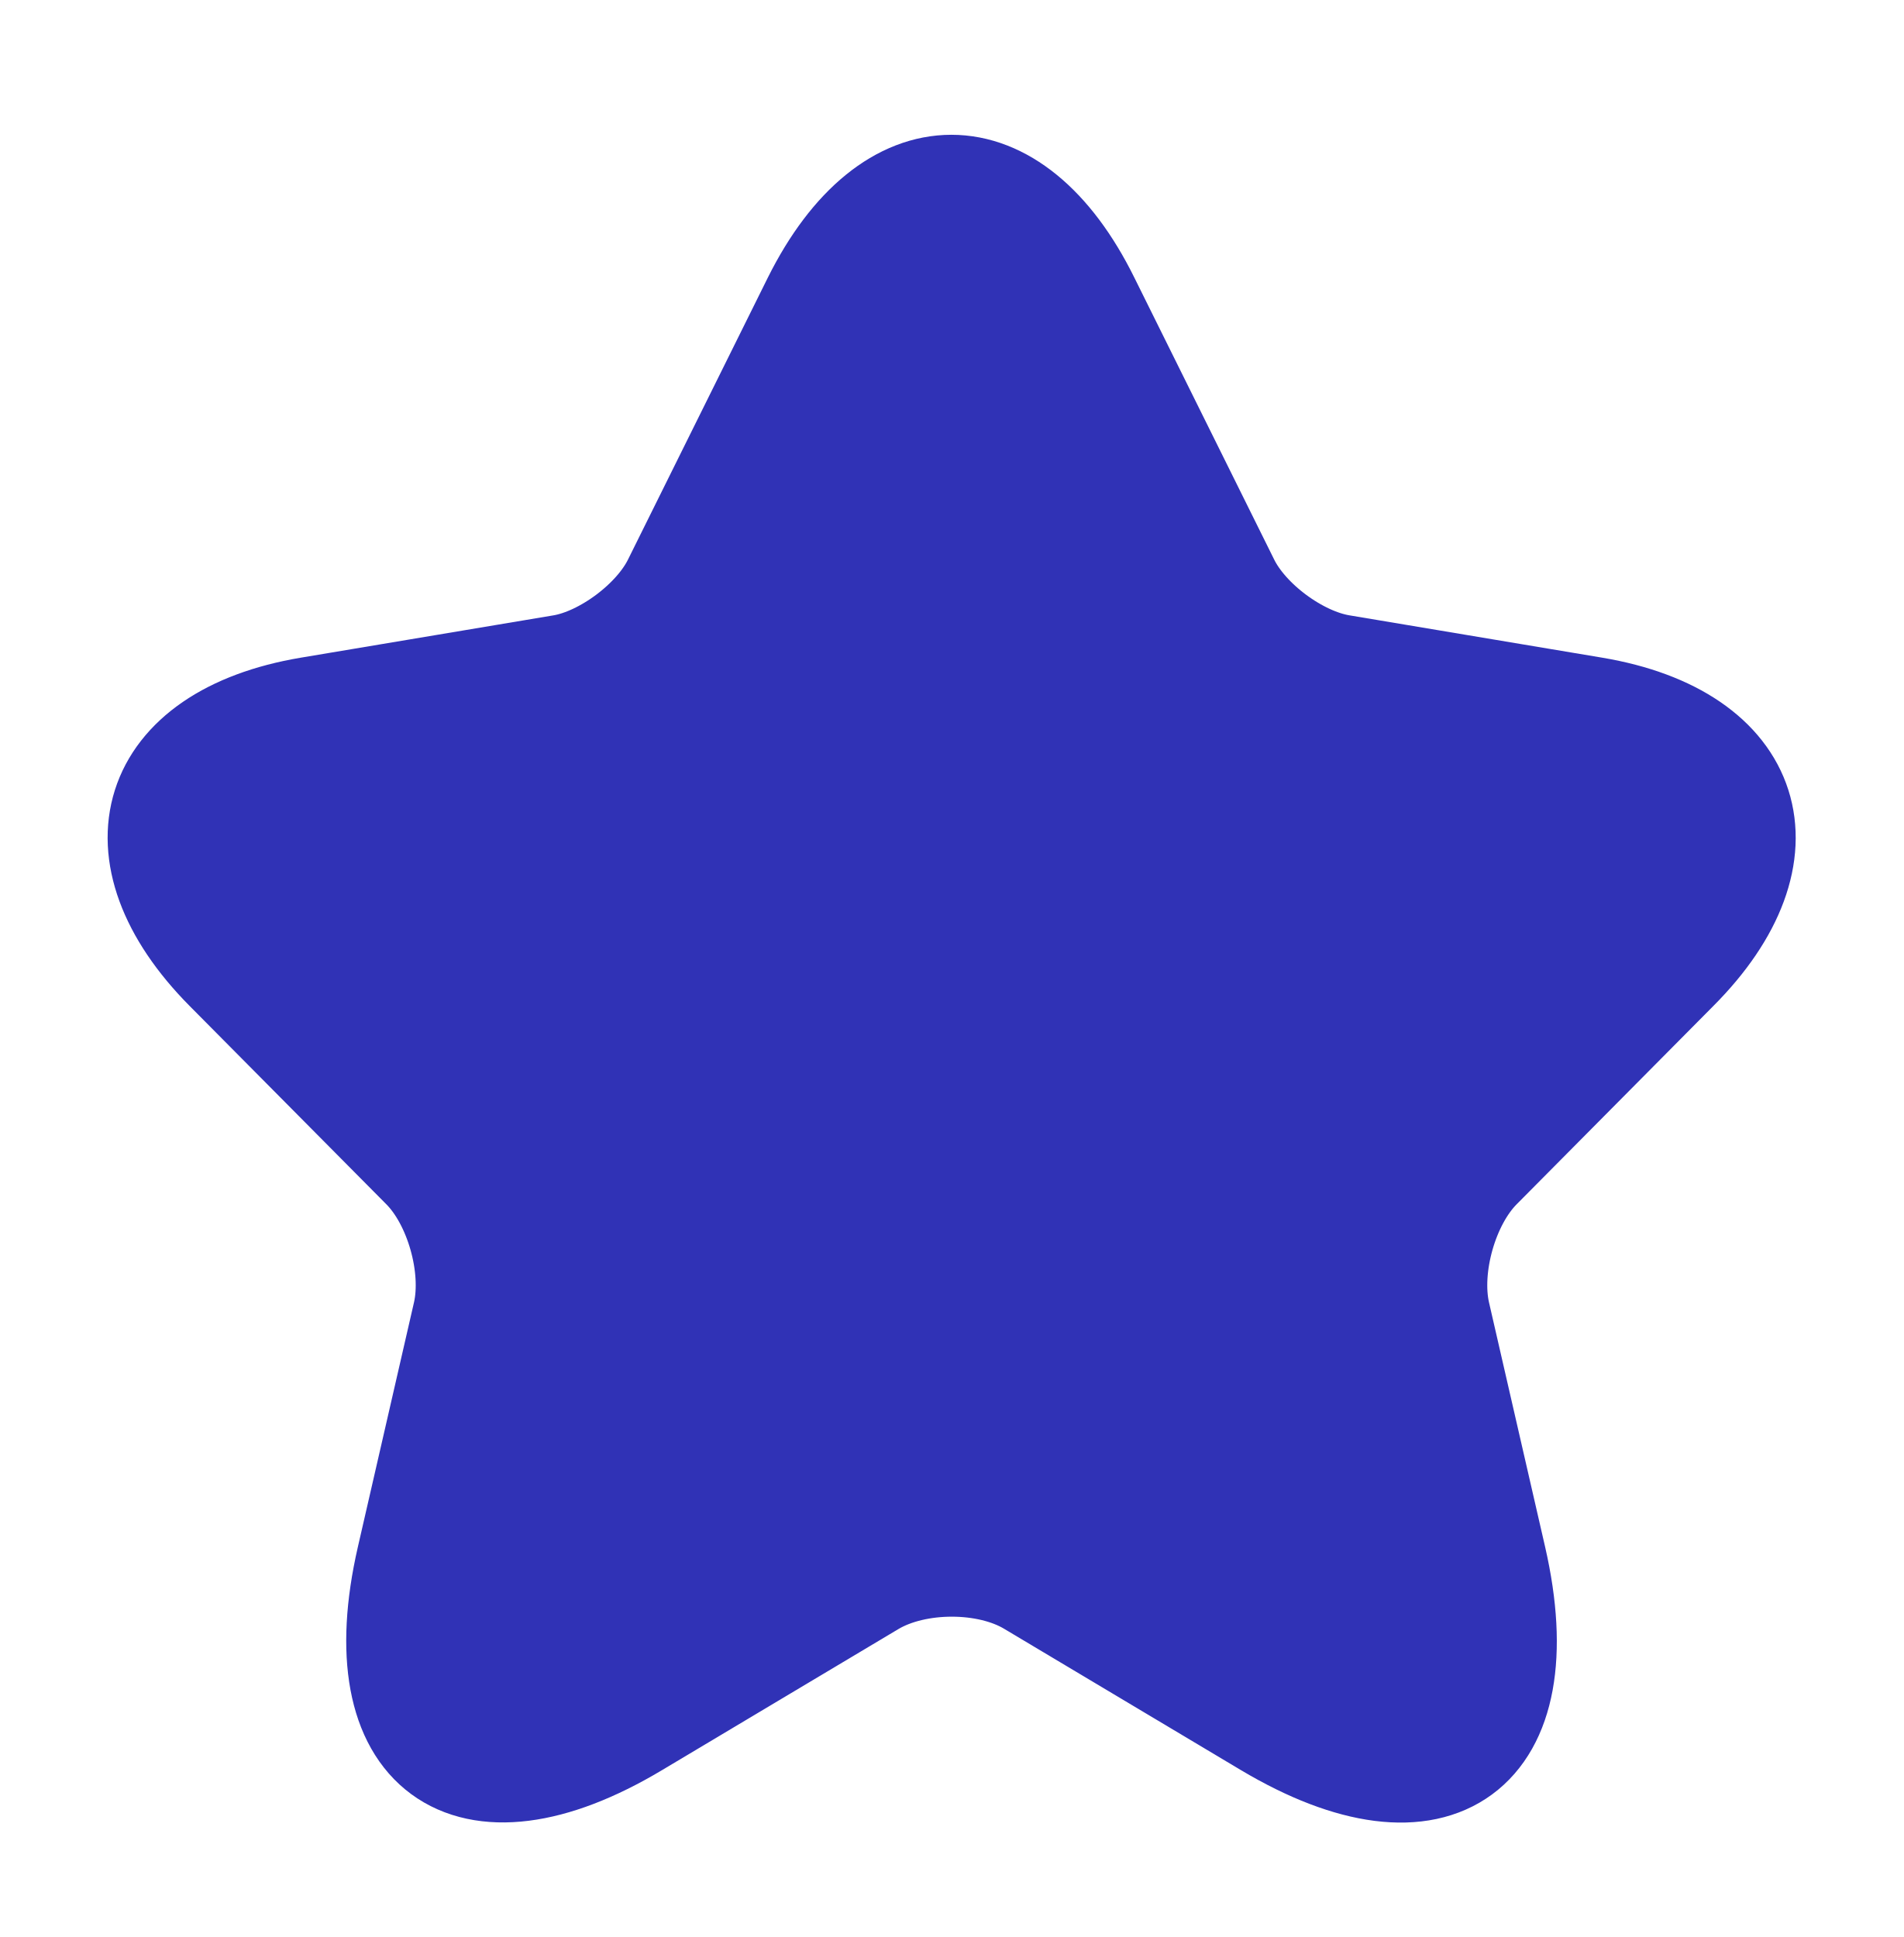
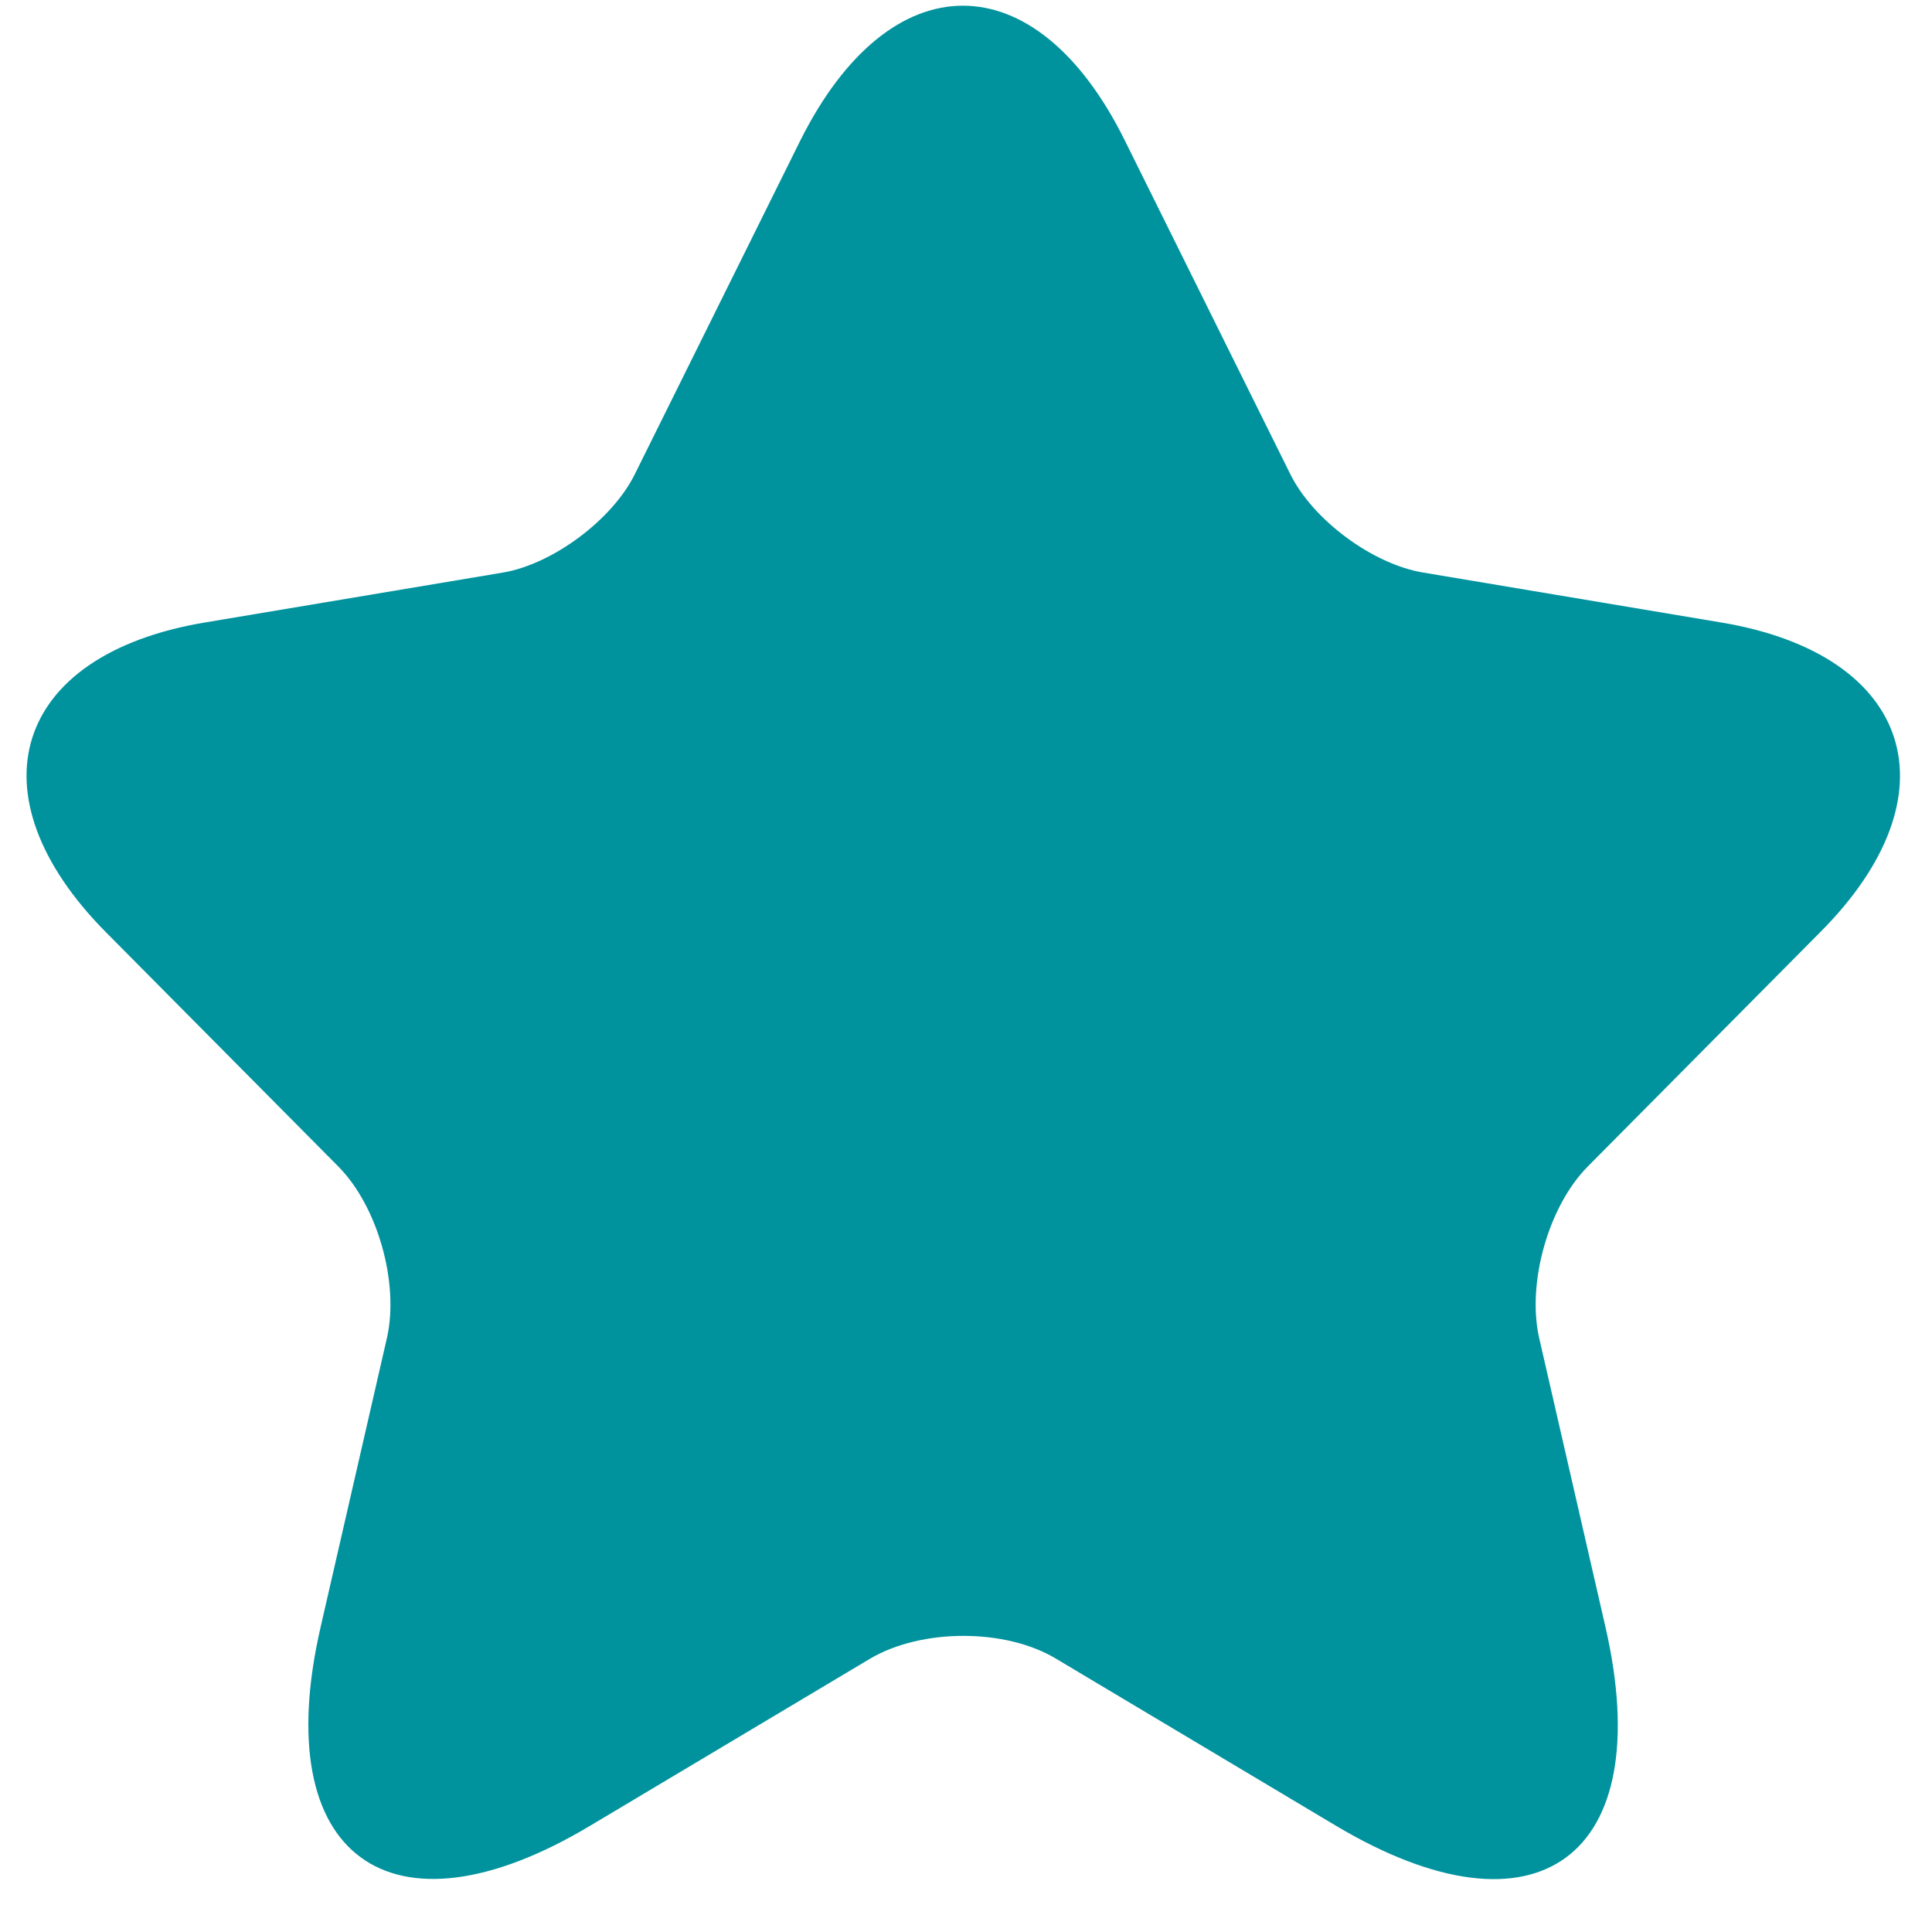
- <svg xmlns="http://www.w3.org/2000/svg" width="56" height="57" viewBox="0 0 56 57" fill="none">
-   <path d="M32.031 8.836L36.137 17.116C36.697 18.269 38.19 19.375 39.45 19.586L46.893 20.833C51.652 21.633 52.772 25.114 49.343 28.549L43.557 34.383C42.577 35.37 42.04 37.276 42.343 38.641L44 45.862C45.306 51.578 42.297 53.79 37.281 50.802L30.305 46.638C29.045 45.886 26.968 45.886 25.685 46.638L18.709 50.802C13.717 53.79 10.684 51.555 11.99 45.862L13.647 38.641C13.95 37.276 13.413 35.37 12.433 34.383L6.647 28.549C3.241 25.114 4.338 21.633 9.097 20.833L16.54 19.586C17.776 19.375 19.269 18.269 19.829 17.116L23.935 8.836C26.175 4.343 29.815 4.343 32.031 8.836Z" fill="#3032B6" stroke="#3032B6" stroke-width="3" stroke-linecap="round" stroke-linejoin="round" />
+ <svg xmlns="http://www.w3.org/2000/svg" width="33" height="33" viewBox="0 0 33 33" fill="none">
+   <path d="M19.217 2.408L22.033 8.086C22.417 8.876 23.441 9.634 24.305 9.779L29.408 10.634C32.672 11.183 33.44 13.57 31.088 15.925L27.12 19.925C26.448 20.603 26.081 21.91 26.288 22.845L27.424 27.797C28.32 31.717 26.256 33.233 22.817 31.184L18.033 28.329C17.17 27.813 15.746 27.813 14.866 28.329L10.082 31.184C6.659 33.233 4.579 31.701 5.475 27.797L6.611 22.845C6.819 21.91 6.451 20.603 5.779 19.925L1.811 15.925C-0.524 13.57 0.227 11.183 3.491 10.634L8.595 9.779C9.442 9.634 10.466 8.876 10.85 8.086L13.666 2.408C15.202 -0.673 17.697 -0.673 19.217 2.408Z" fill="#00939E" />
</svg>
